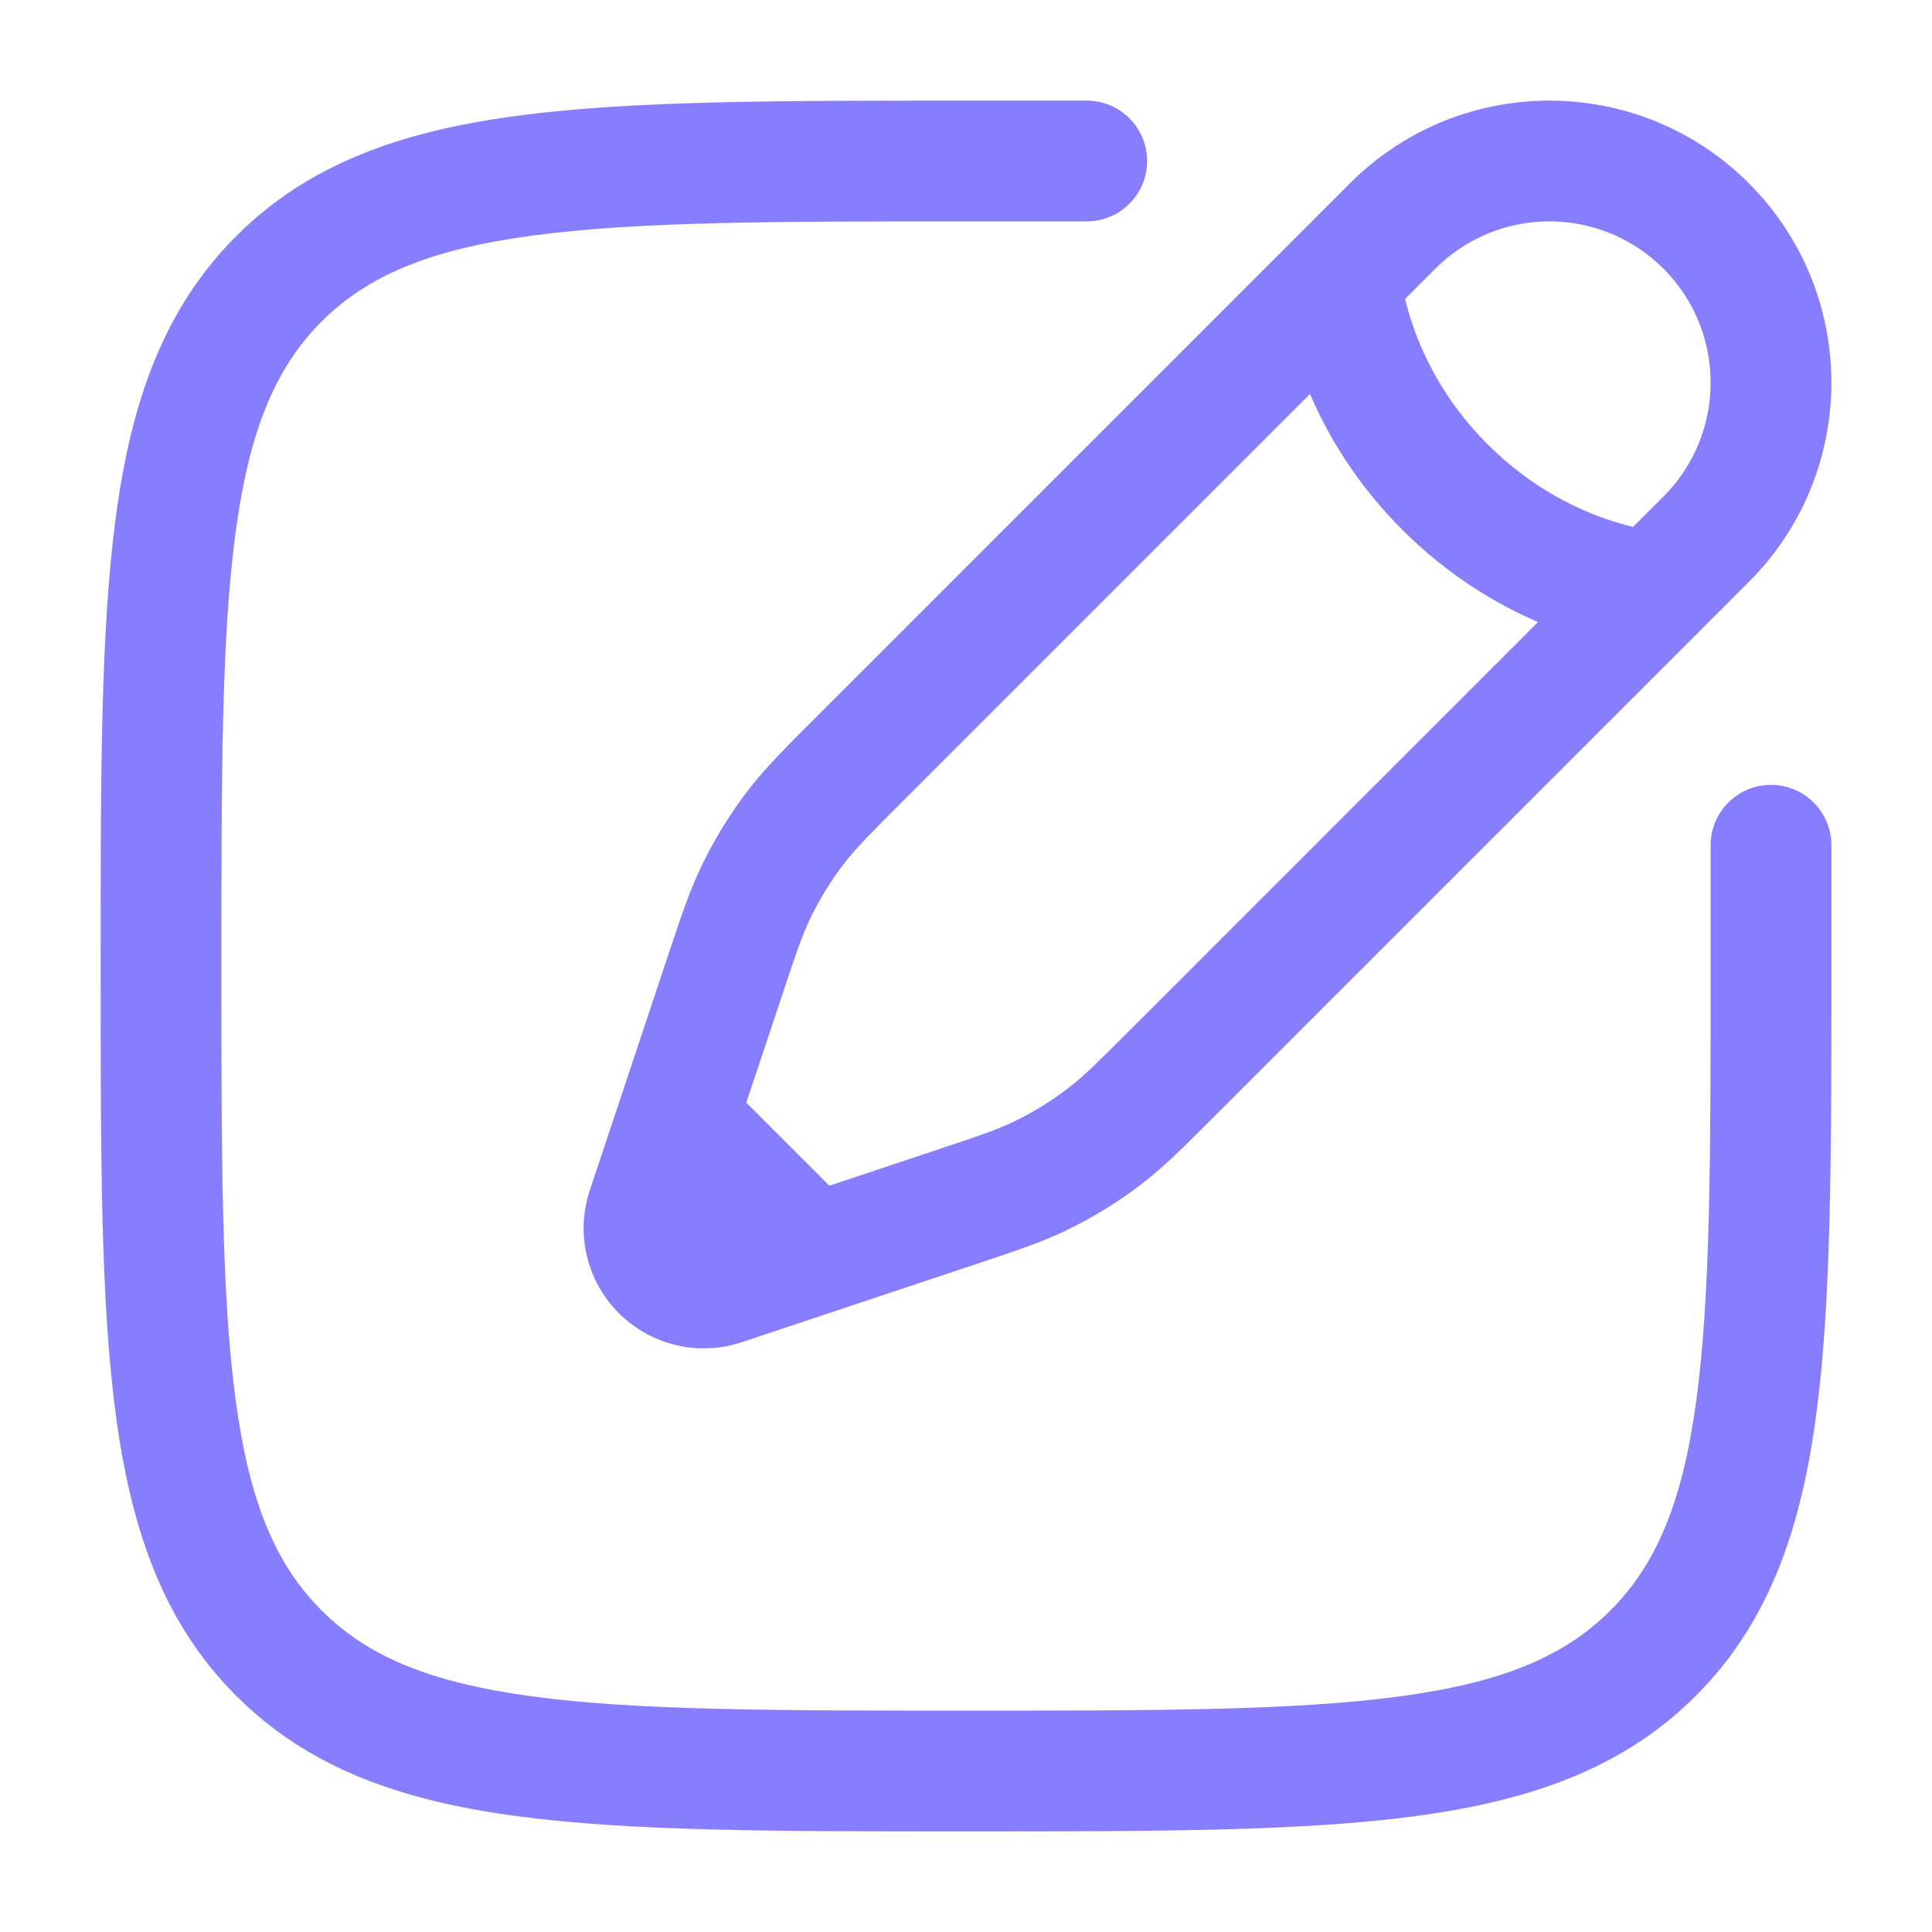
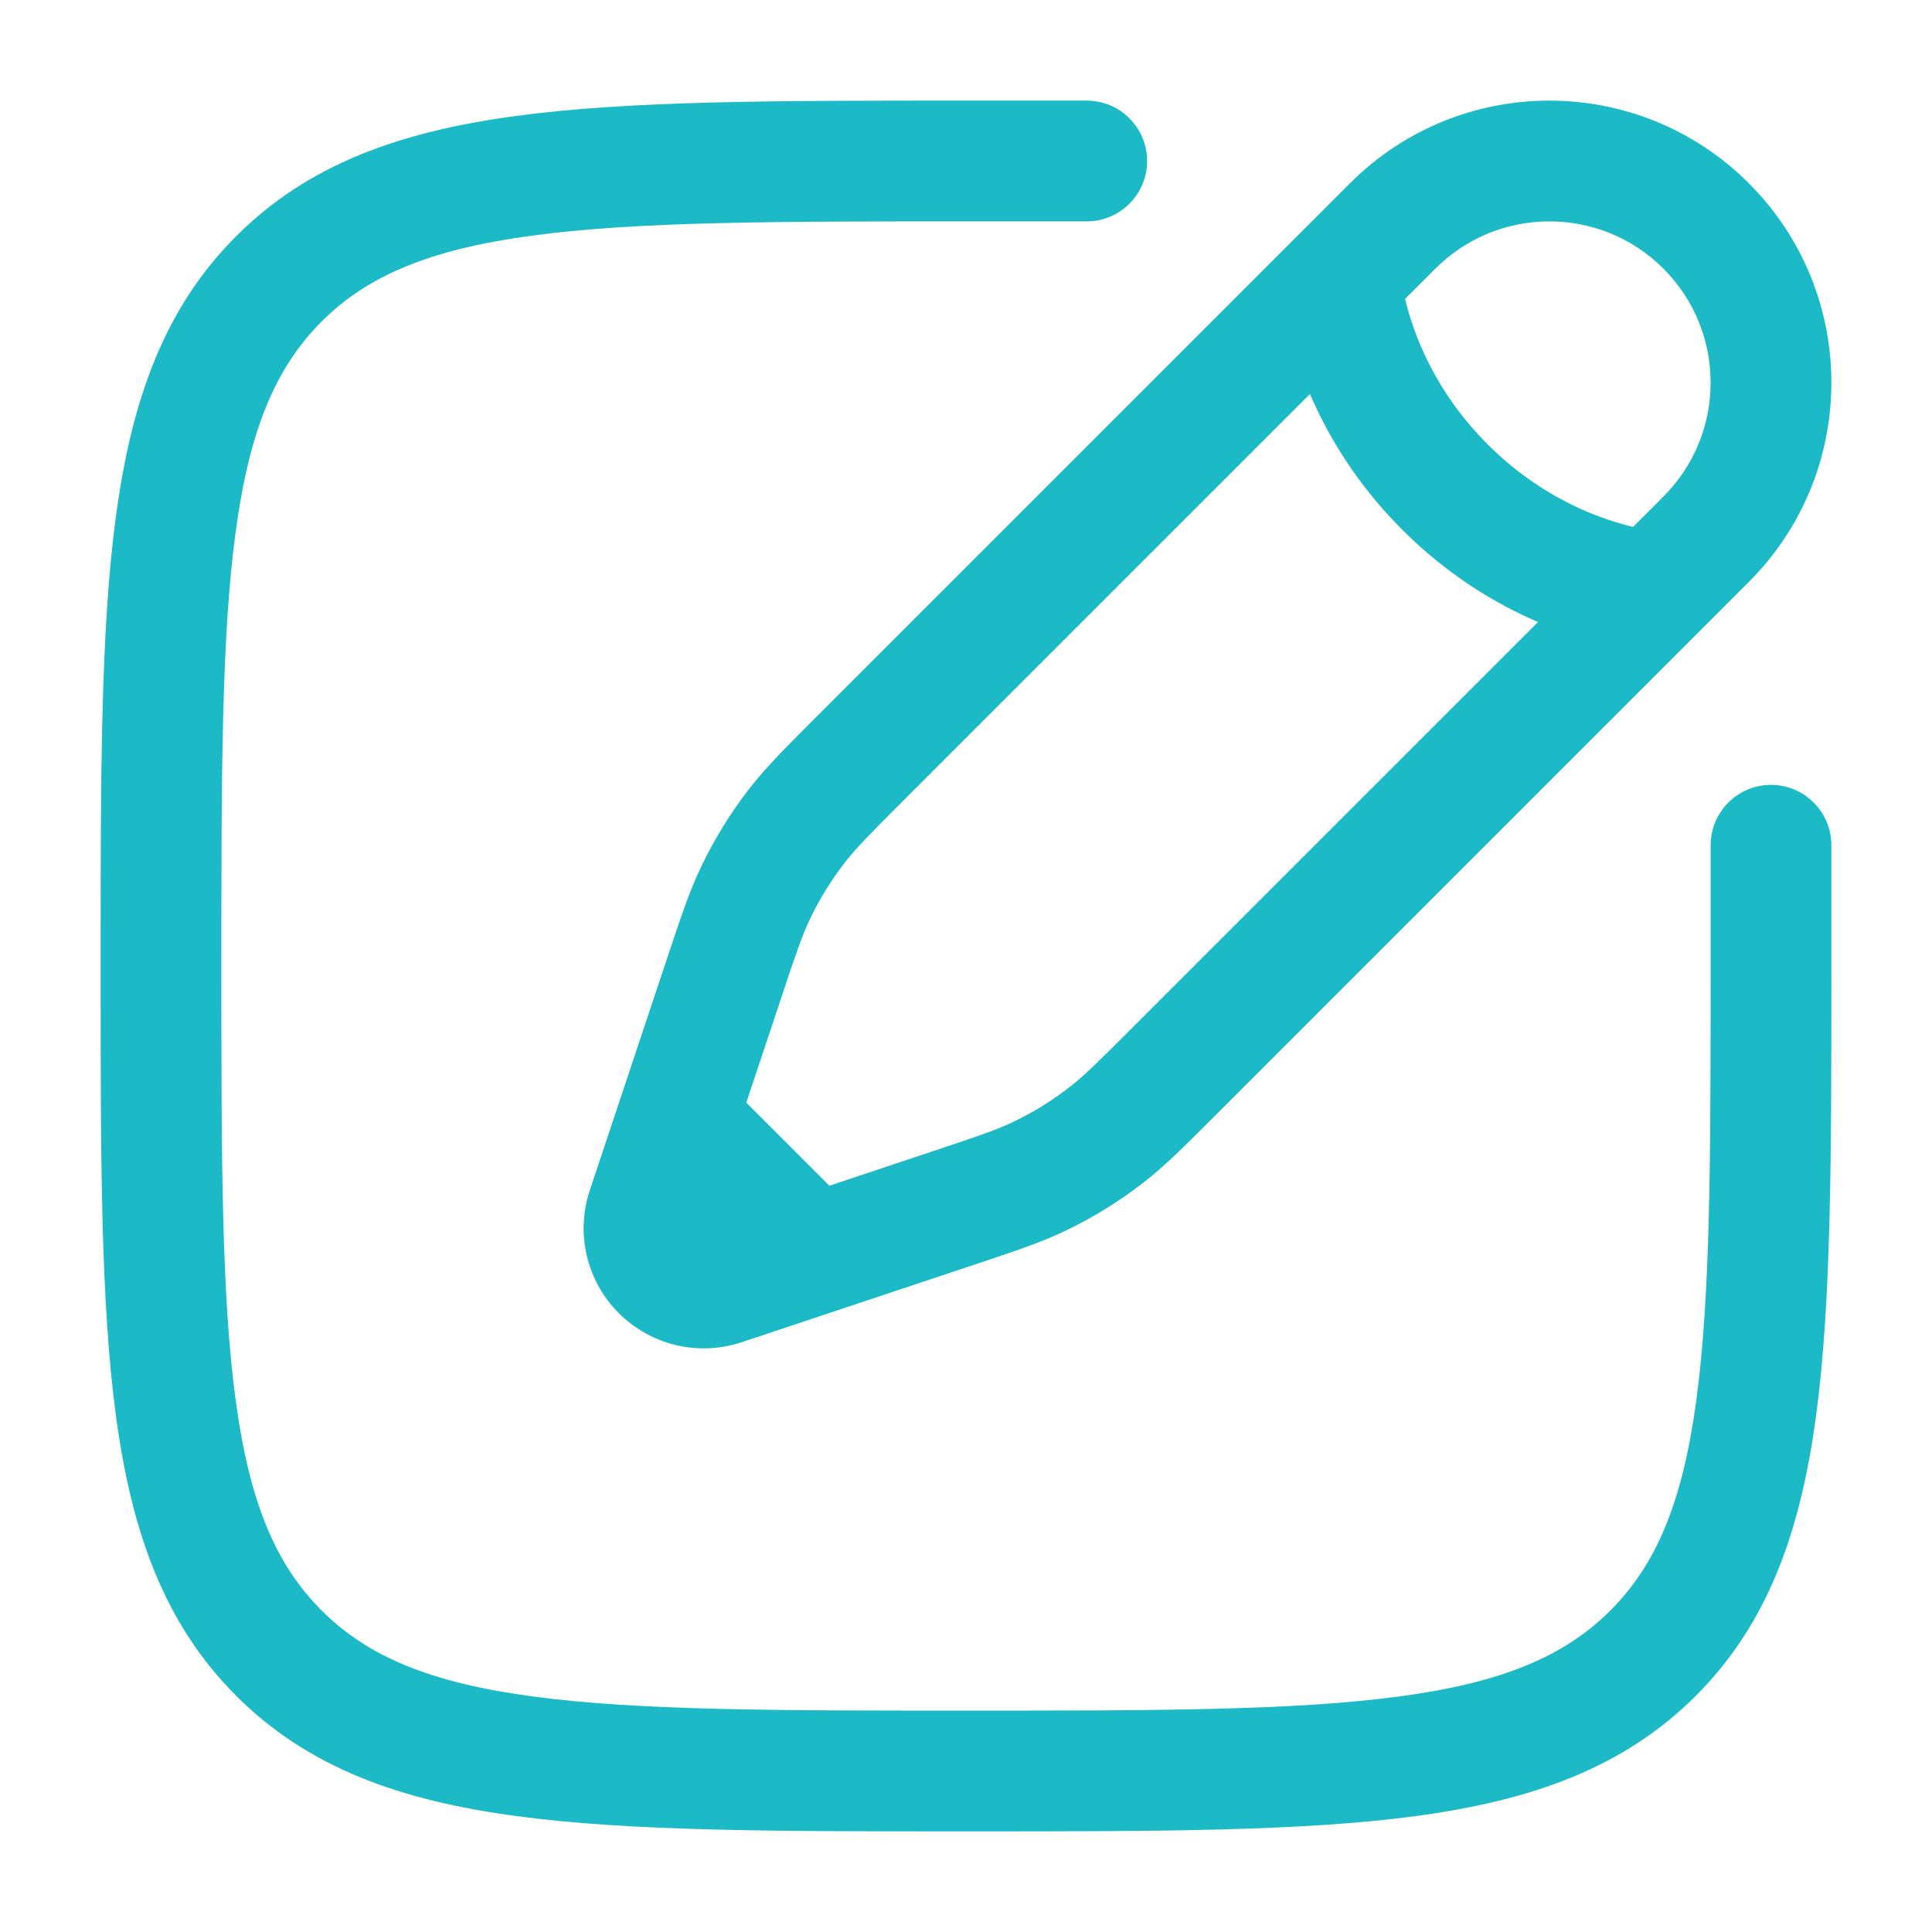
<svg xmlns="http://www.w3.org/2000/svg" width="36" height="36" viewBox="0 0 36 36" fill="none">
-   <path fill-rule="evenodd" clip-rule="evenodd" d="M17.914 1.875H20.25C20.871 1.875 21.375 2.379 21.375 3C21.375 3.621 20.871 4.125 20.25 4.125H18C14.433 4.125 11.87 4.127 9.92 4.39C8.003 4.647 6.847 5.138 5.992 5.992C5.138 6.847 4.647 8.003 4.39 9.92C4.127 11.87 4.125 14.433 4.125 18C4.125 21.567 4.127 24.13 4.39 26.08C4.647 27.997 5.138 29.153 5.992 30.008C6.847 30.862 8.003 31.353 9.92 31.61C11.87 31.873 14.433 31.875 18 31.875C21.567 31.875 24.13 31.873 26.08 31.61C27.997 31.353 29.153 30.862 30.008 30.008C30.862 29.153 31.353 27.997 31.61 26.08C31.873 24.13 31.875 21.567 31.875 18V15.75C31.875 15.129 32.379 14.625 33 14.625C33.621 14.625 34.125 15.129 34.125 15.75V18.086C34.125 21.549 34.125 24.262 33.84 26.379C33.549 28.547 32.941 30.257 31.599 31.599C30.257 32.941 28.547 33.549 26.379 33.84C24.262 34.125 21.549 34.125 18.086 34.125H17.914C14.451 34.125 11.738 34.125 9.621 33.84C7.453 33.549 5.743 32.941 4.401 31.599C3.059 30.257 2.451 28.547 2.16 26.379C1.875 24.262 1.875 21.549 1.875 18.086V17.914C1.875 14.451 1.875 11.738 2.16 9.621C2.451 7.453 3.059 5.743 4.401 4.401C5.743 3.059 7.453 2.451 9.621 2.16C11.738 1.875 14.451 1.875 17.914 1.875ZM25.156 3.414C27.208 1.362 30.534 1.362 32.586 3.414C34.638 5.466 34.638 8.792 32.586 10.844L22.614 20.816C22.057 21.373 21.708 21.722 21.319 22.026C20.86 22.384 20.364 22.69 19.839 22.94C19.393 23.153 18.925 23.309 18.178 23.558L13.821 25.01C13.017 25.278 12.13 25.069 11.531 24.469C10.931 23.87 10.722 22.983 10.99 22.179L12.442 17.822C12.691 17.075 12.847 16.607 13.06 16.161C13.31 15.636 13.616 15.14 13.974 14.681C14.278 14.292 14.627 13.943 15.184 13.386L25.156 3.414ZM30.995 5.005C29.822 3.832 27.92 3.832 26.747 5.005L26.182 5.57C26.216 5.714 26.264 5.885 26.33 6.076C26.545 6.696 26.952 7.512 27.72 8.28C28.488 9.048 29.304 9.455 29.924 9.67C30.115 9.736 30.286 9.784 30.43 9.818L30.995 9.253C32.168 8.08 32.168 6.178 30.995 5.005ZM28.658 11.591C27.884 11.258 26.982 10.724 26.129 9.871C25.276 9.018 24.742 8.116 24.409 7.342L16.826 14.925C16.201 15.55 15.957 15.798 15.748 16.065C15.491 16.395 15.271 16.751 15.091 17.129C14.945 17.434 14.833 17.764 14.554 18.603L13.906 20.546L15.454 22.094L17.397 21.446C18.236 21.167 18.566 21.055 18.871 20.909C19.249 20.729 19.605 20.509 19.935 20.252C20.202 20.044 20.45 19.799 21.075 19.174L28.658 11.591Z" fill="#877EFF" />
+   <path fill-rule="evenodd" clip-rule="evenodd" d="M17.914 1.875H20.25C20.871 1.875 21.375 2.379 21.375 3C21.375 3.621 20.871 4.125 20.25 4.125H18C14.433 4.125 11.87 4.127 9.92 4.39C8.003 4.647 6.847 5.138 5.992 5.992C5.138 6.847 4.647 8.003 4.39 9.92C4.127 11.87 4.125 14.433 4.125 18C4.125 21.567 4.127 24.13 4.39 26.08C4.647 27.997 5.138 29.153 5.992 30.008C6.847 30.862 8.003 31.353 9.92 31.61C11.87 31.873 14.433 31.875 18 31.875C21.567 31.875 24.13 31.873 26.08 31.61C27.997 31.353 29.153 30.862 30.008 30.008C30.862 29.153 31.353 27.997 31.61 26.08C31.873 24.13 31.875 21.567 31.875 18V15.75C31.875 15.129 32.379 14.625 33 14.625C33.621 14.625 34.125 15.129 34.125 15.75V18.086C34.125 21.549 34.125 24.262 33.84 26.379C33.549 28.547 32.941 30.257 31.599 31.599C30.257 32.941 28.547 33.549 26.379 33.84C24.262 34.125 21.549 34.125 18.086 34.125H17.914C14.451 34.125 11.738 34.125 9.621 33.84C7.453 33.549 5.743 32.941 4.401 31.599C3.059 30.257 2.451 28.547 2.16 26.379C1.875 24.262 1.875 21.549 1.875 18.086V17.914C1.875 14.451 1.875 11.738 2.16 9.621C2.451 7.453 3.059 5.743 4.401 4.401C5.743 3.059 7.453 2.451 9.621 2.16C11.738 1.875 14.451 1.875 17.914 1.875ZM25.156 3.414C27.208 1.362 30.534 1.362 32.586 3.414C34.638 5.466 34.638 8.792 32.586 10.844L22.614 20.816C22.057 21.373 21.708 21.722 21.319 22.026C20.86 22.384 20.364 22.69 19.839 22.94C19.393 23.153 18.925 23.309 18.178 23.558L13.821 25.01C13.017 25.278 12.13 25.069 11.531 24.469C10.931 23.87 10.722 22.983 10.99 22.179L12.442 17.822C12.691 17.075 12.847 16.607 13.06 16.161C13.31 15.636 13.616 15.14 13.974 14.681C14.278 14.292 14.627 13.943 15.184 13.386L25.156 3.414ZM30.995 5.005C29.822 3.832 27.92 3.832 26.747 5.005L26.182 5.57C26.216 5.714 26.264 5.885 26.33 6.076C26.545 6.696 26.952 7.512 27.72 8.28C28.488 9.048 29.304 9.455 29.924 9.67C30.115 9.736 30.286 9.784 30.43 9.818L30.995 9.253C32.168 8.08 32.168 6.178 30.995 5.005ZM28.658 11.591C27.884 11.258 26.982 10.724 26.129 9.871C25.276 9.018 24.742 8.116 24.409 7.342L16.826 14.925C16.201 15.55 15.957 15.798 15.748 16.065C15.491 16.395 15.271 16.751 15.091 17.129C14.945 17.434 14.833 17.764 14.554 18.603L13.906 20.546L15.454 22.094L17.397 21.446C18.236 21.167 18.566 21.055 18.871 20.909C19.249 20.729 19.605 20.509 19.935 20.252C20.202 20.044 20.45 19.799 21.075 19.174L28.658 11.591Z" fill="#1cbac7" />
</svg>
